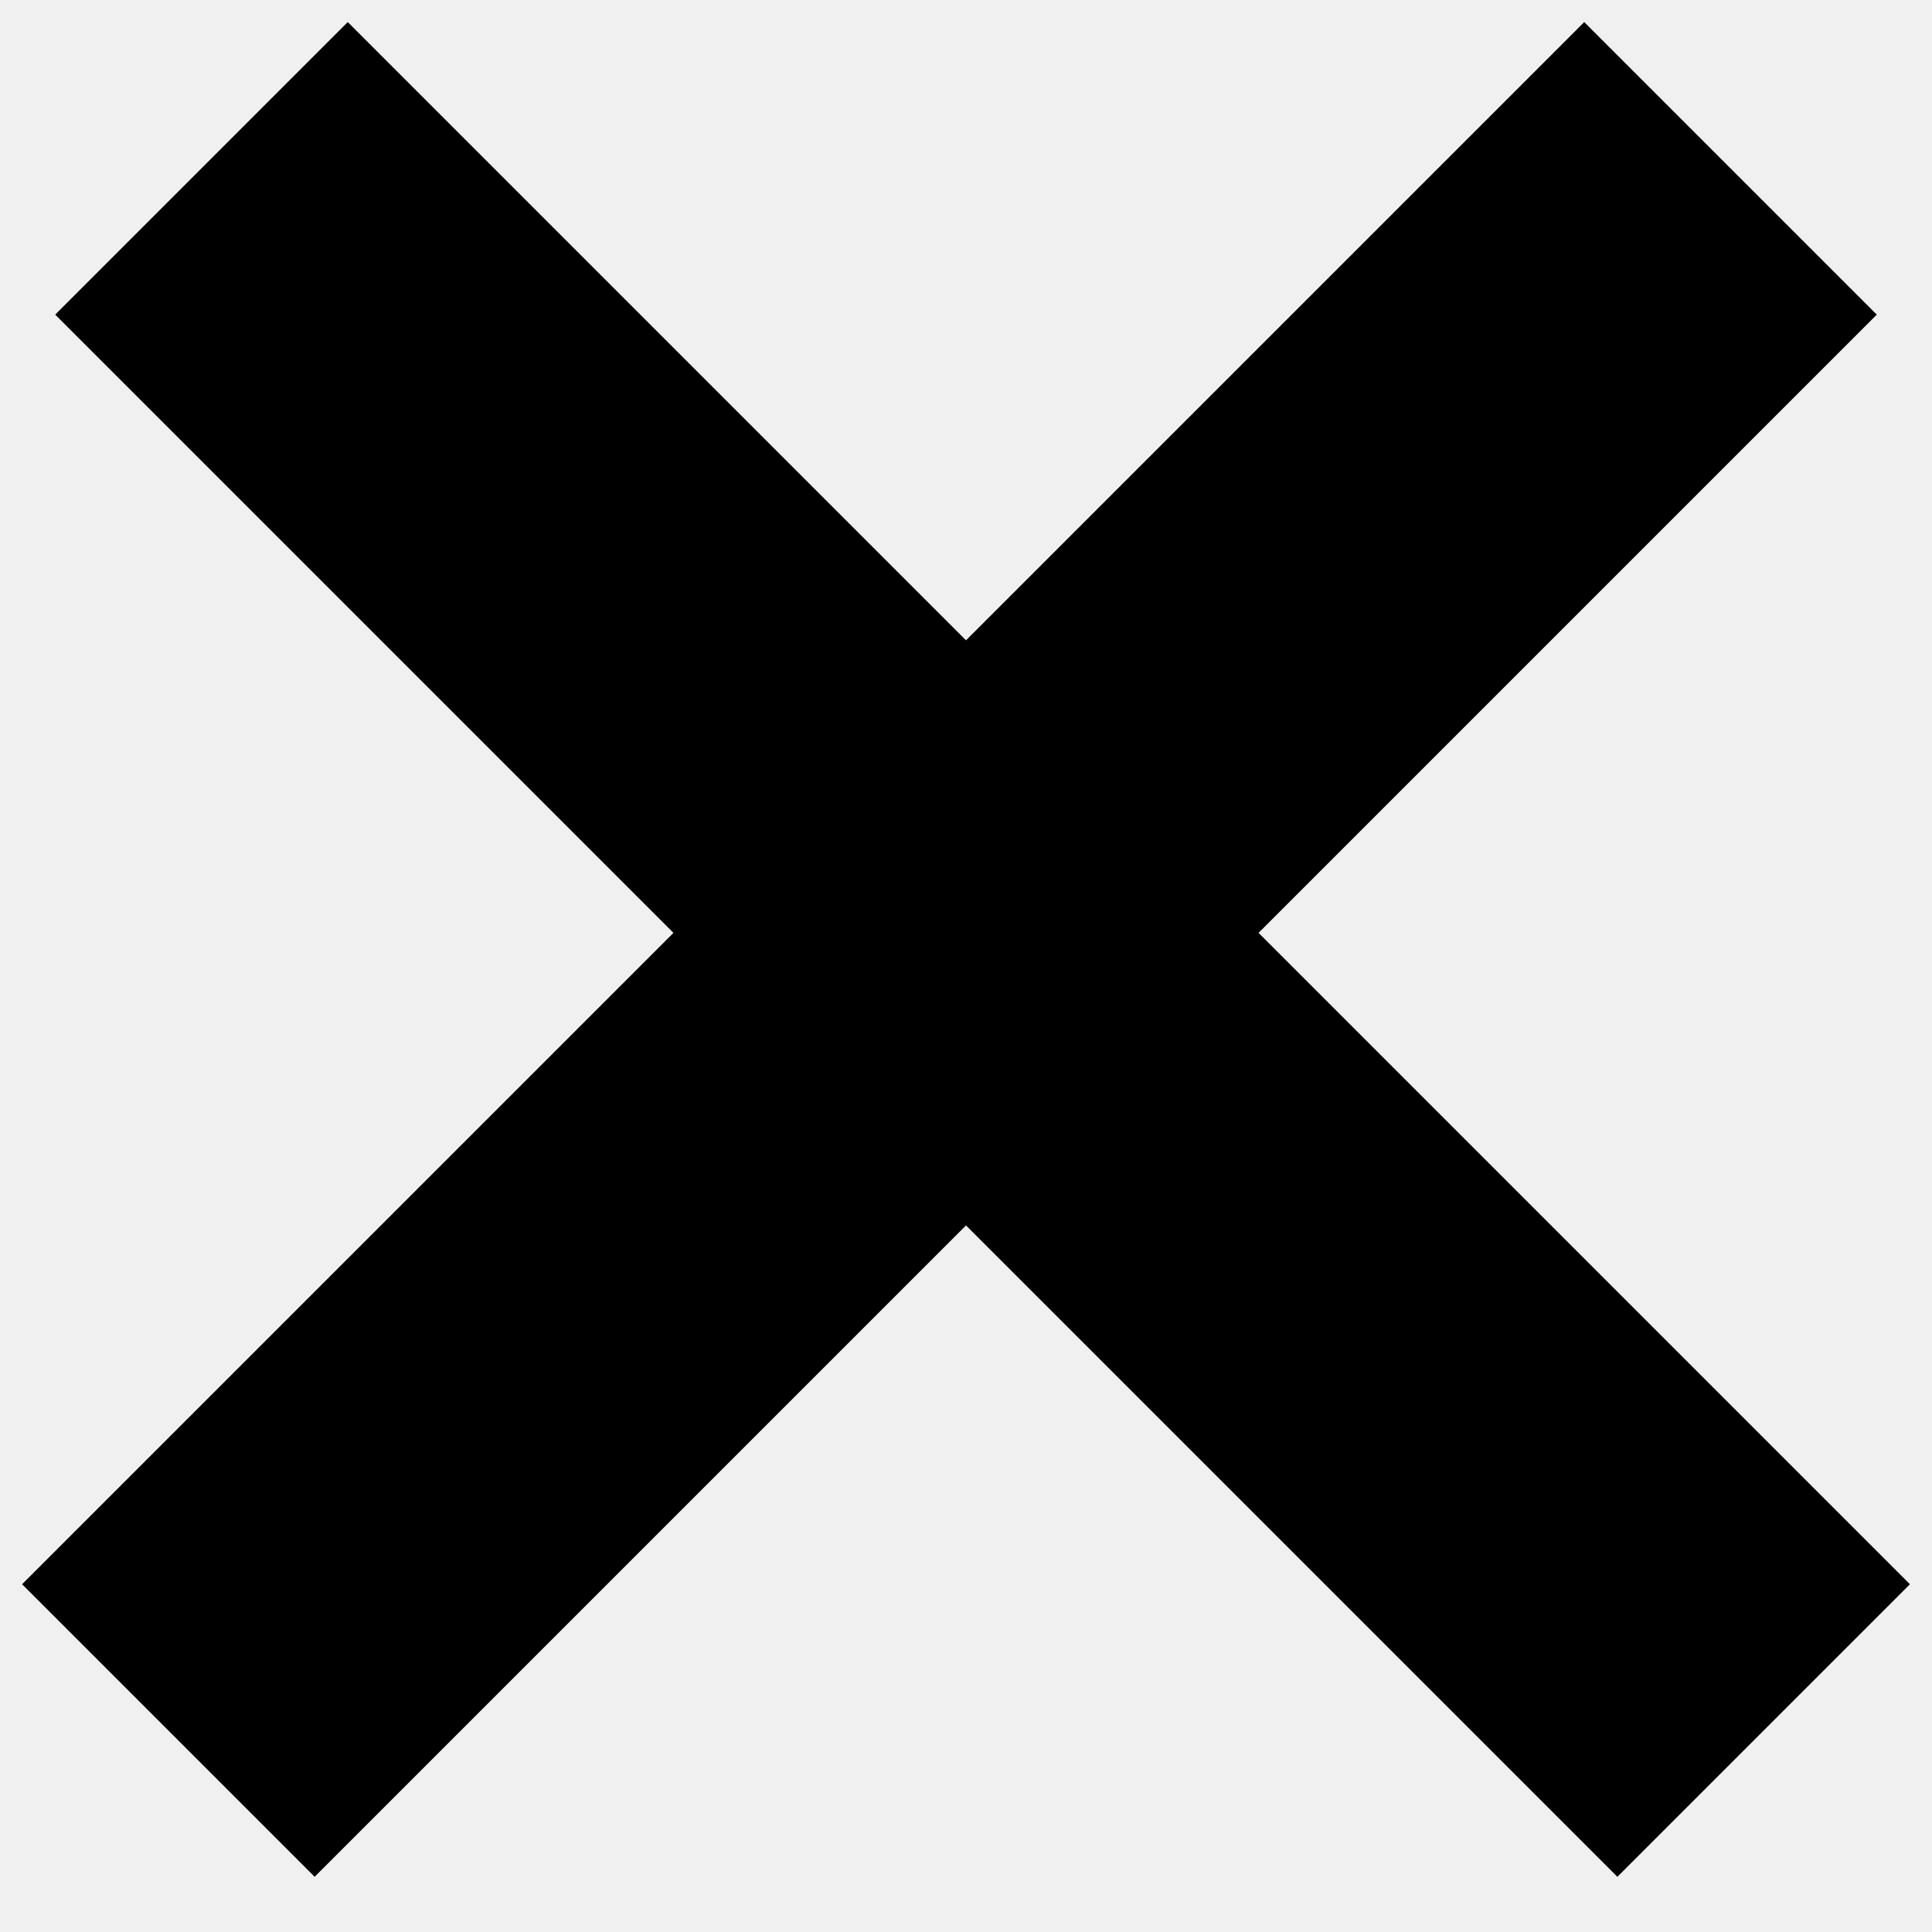
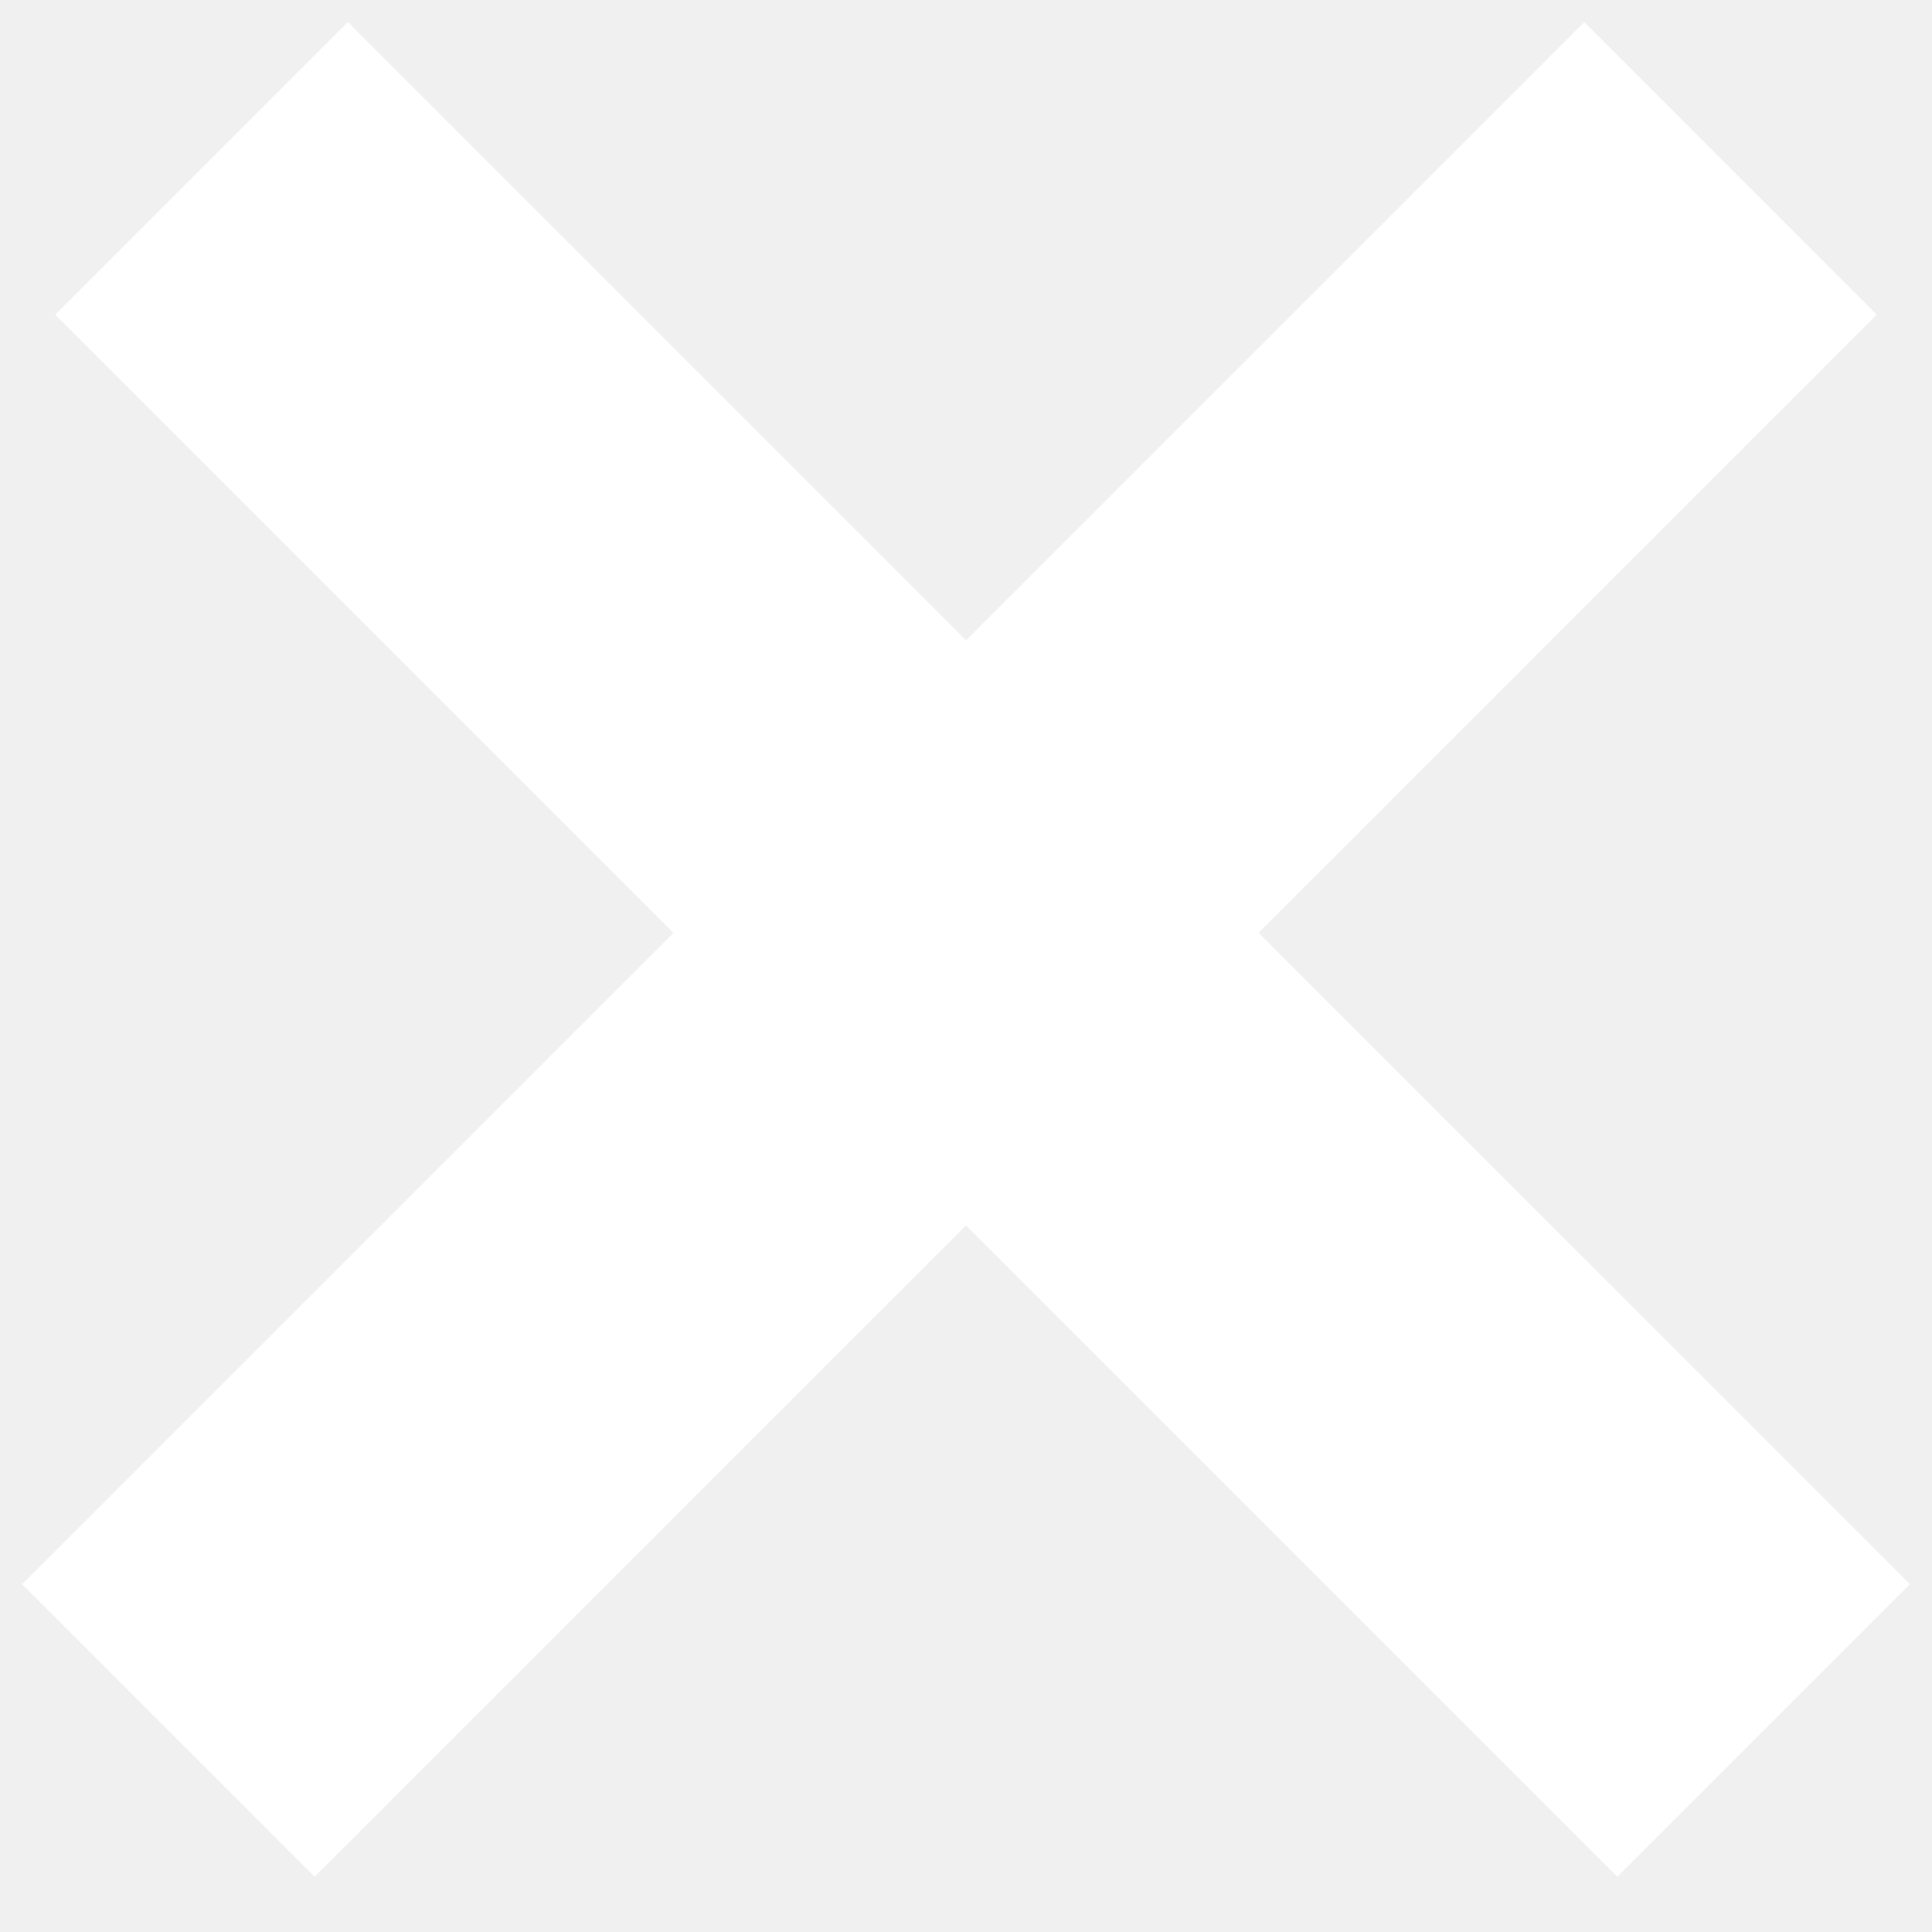
<svg xmlns="http://www.w3.org/2000/svg" width="7" height="7" fill="none">
-   <path fill="#000" fill-rule="evenodd" d="M3.5 4.44 5.86 6.8l1.06-1.06-2.36-2.36L6.8 1.14 5.74.08 3.5 2.32 1.26.08.2 1.14l2.24 2.24L.08 5.74 1.14 6.8 3.5 4.44Z" clip-rule="evenodd" />
+   <path fill="#fff" fill-rule="evenodd" d="M3.5 4.44 5.86 6.8l1.06-1.06-2.36-2.36L6.8 1.14 5.74.08 3.5 2.32 1.26.08.2 1.14l2.24 2.24L.08 5.74 1.14 6.8 3.5 4.44Z" clip-rule="evenodd" />
</svg>
